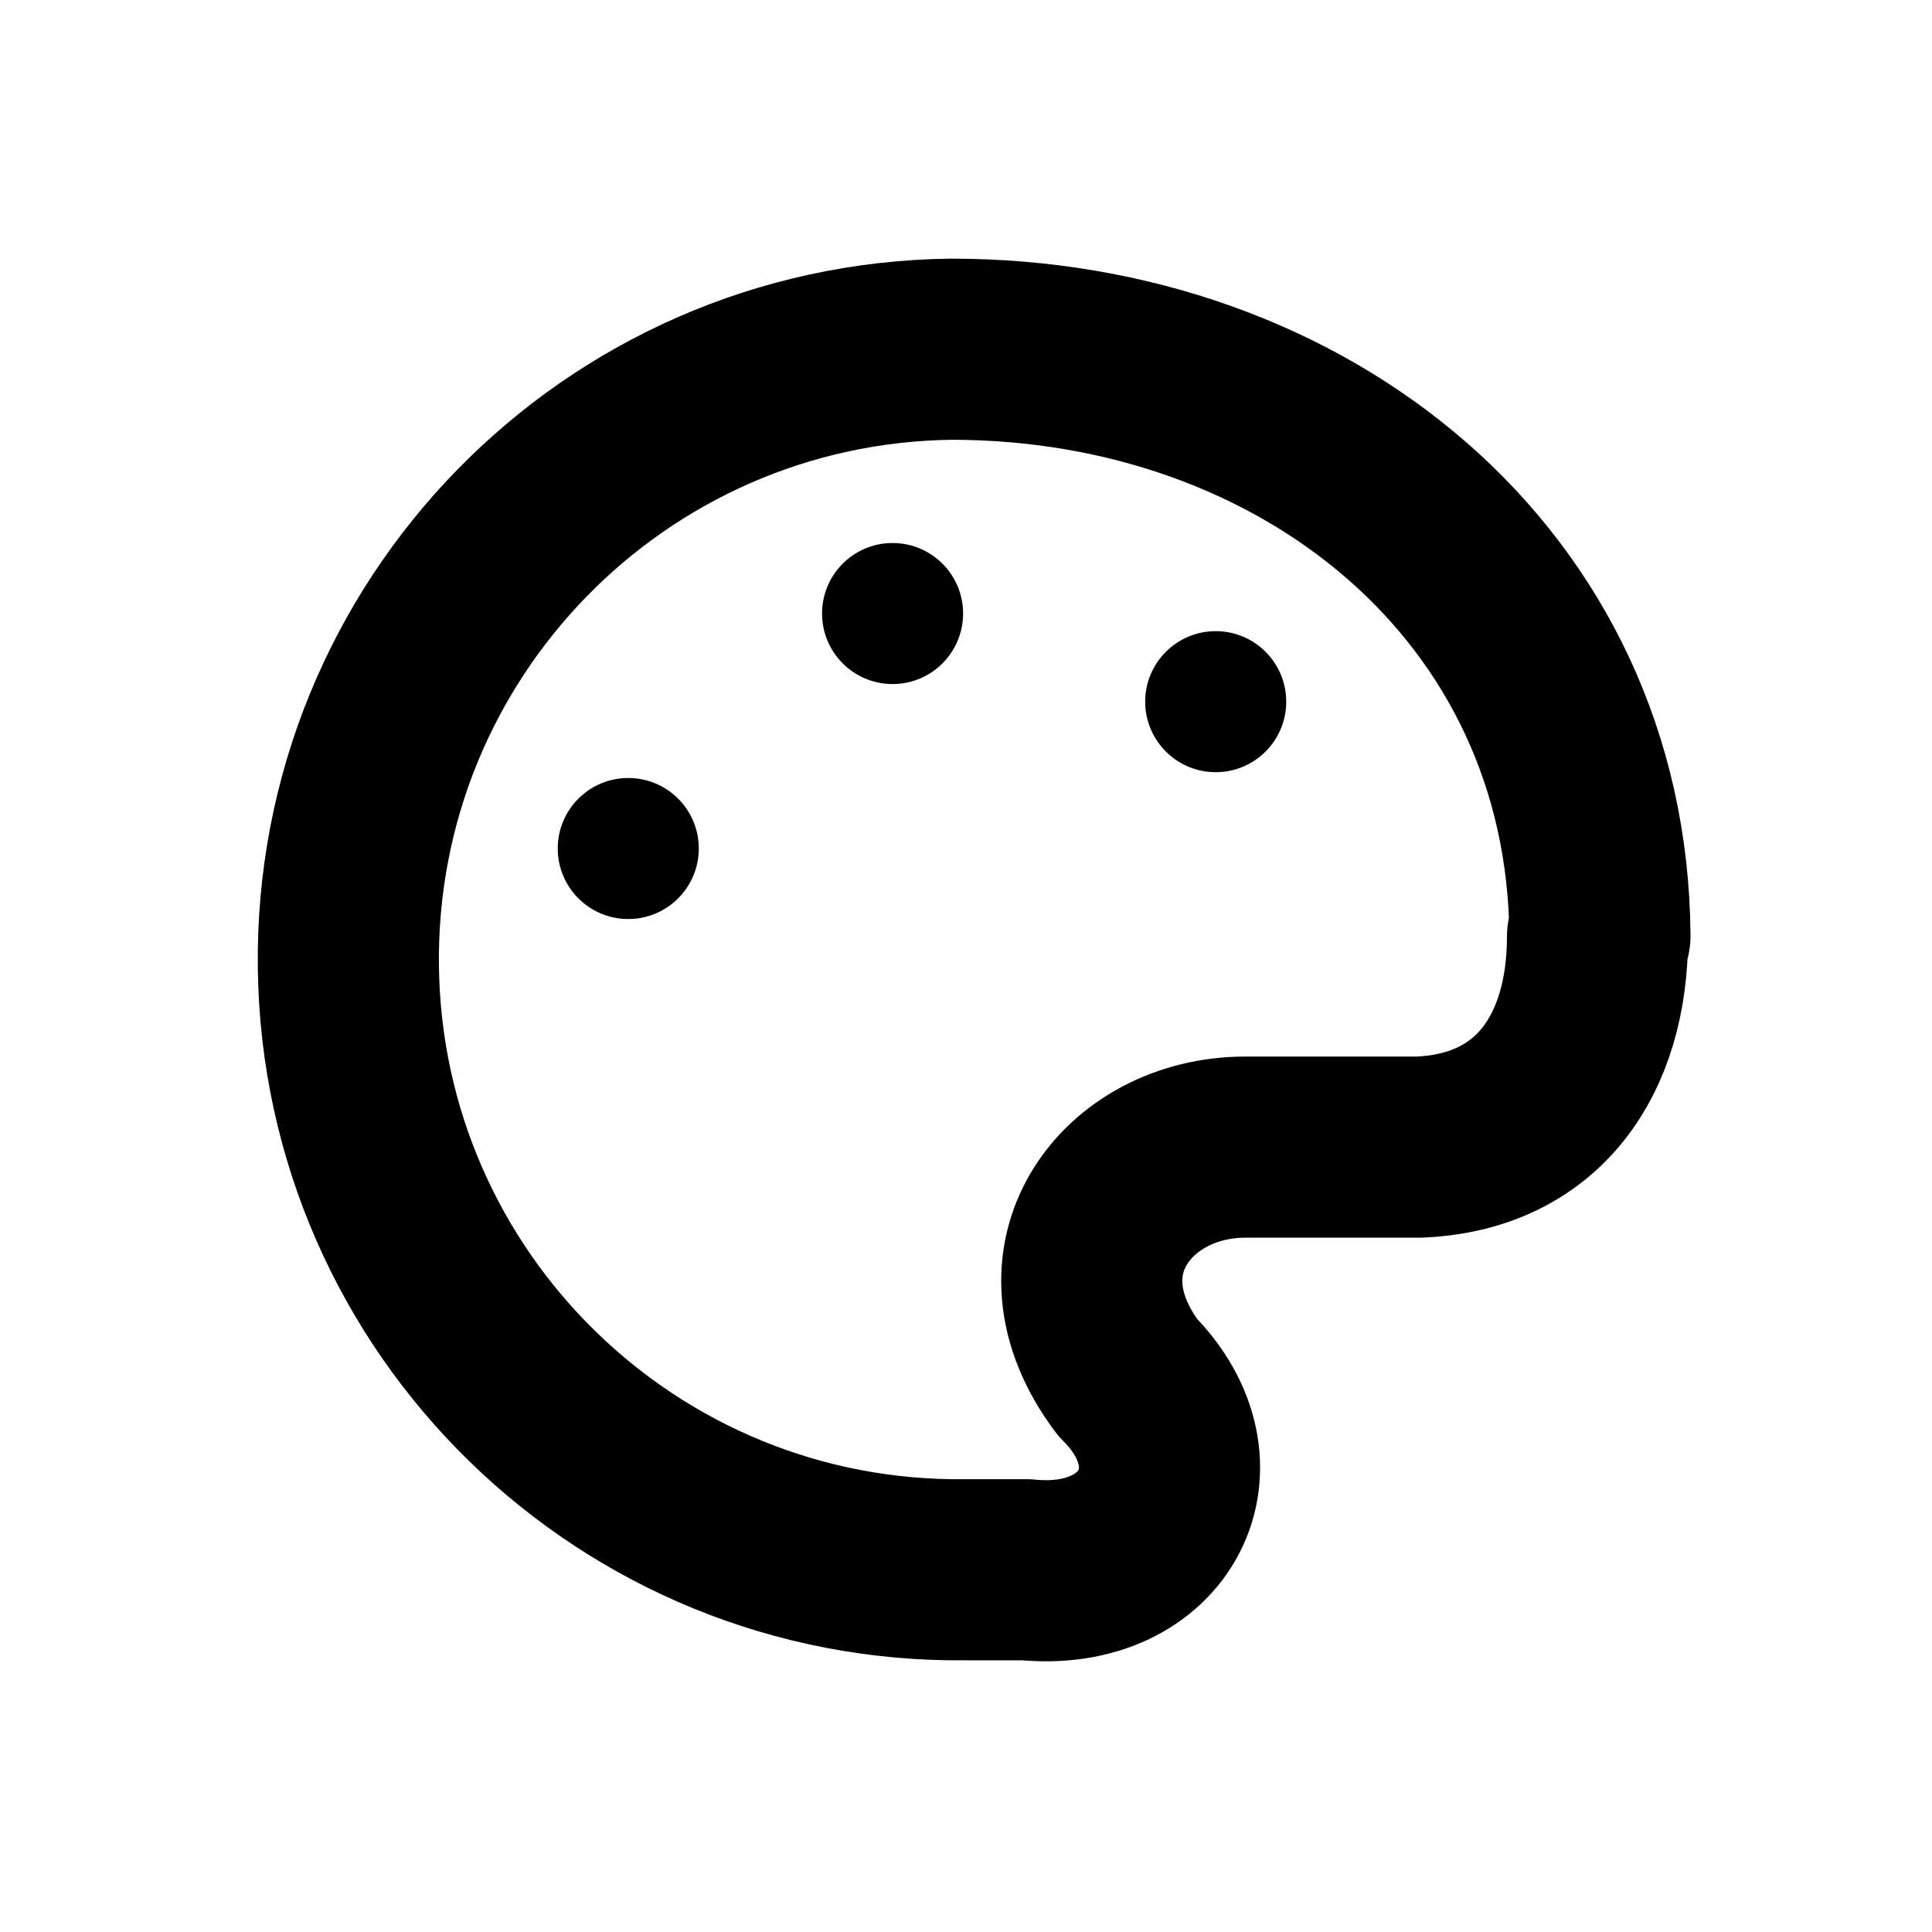
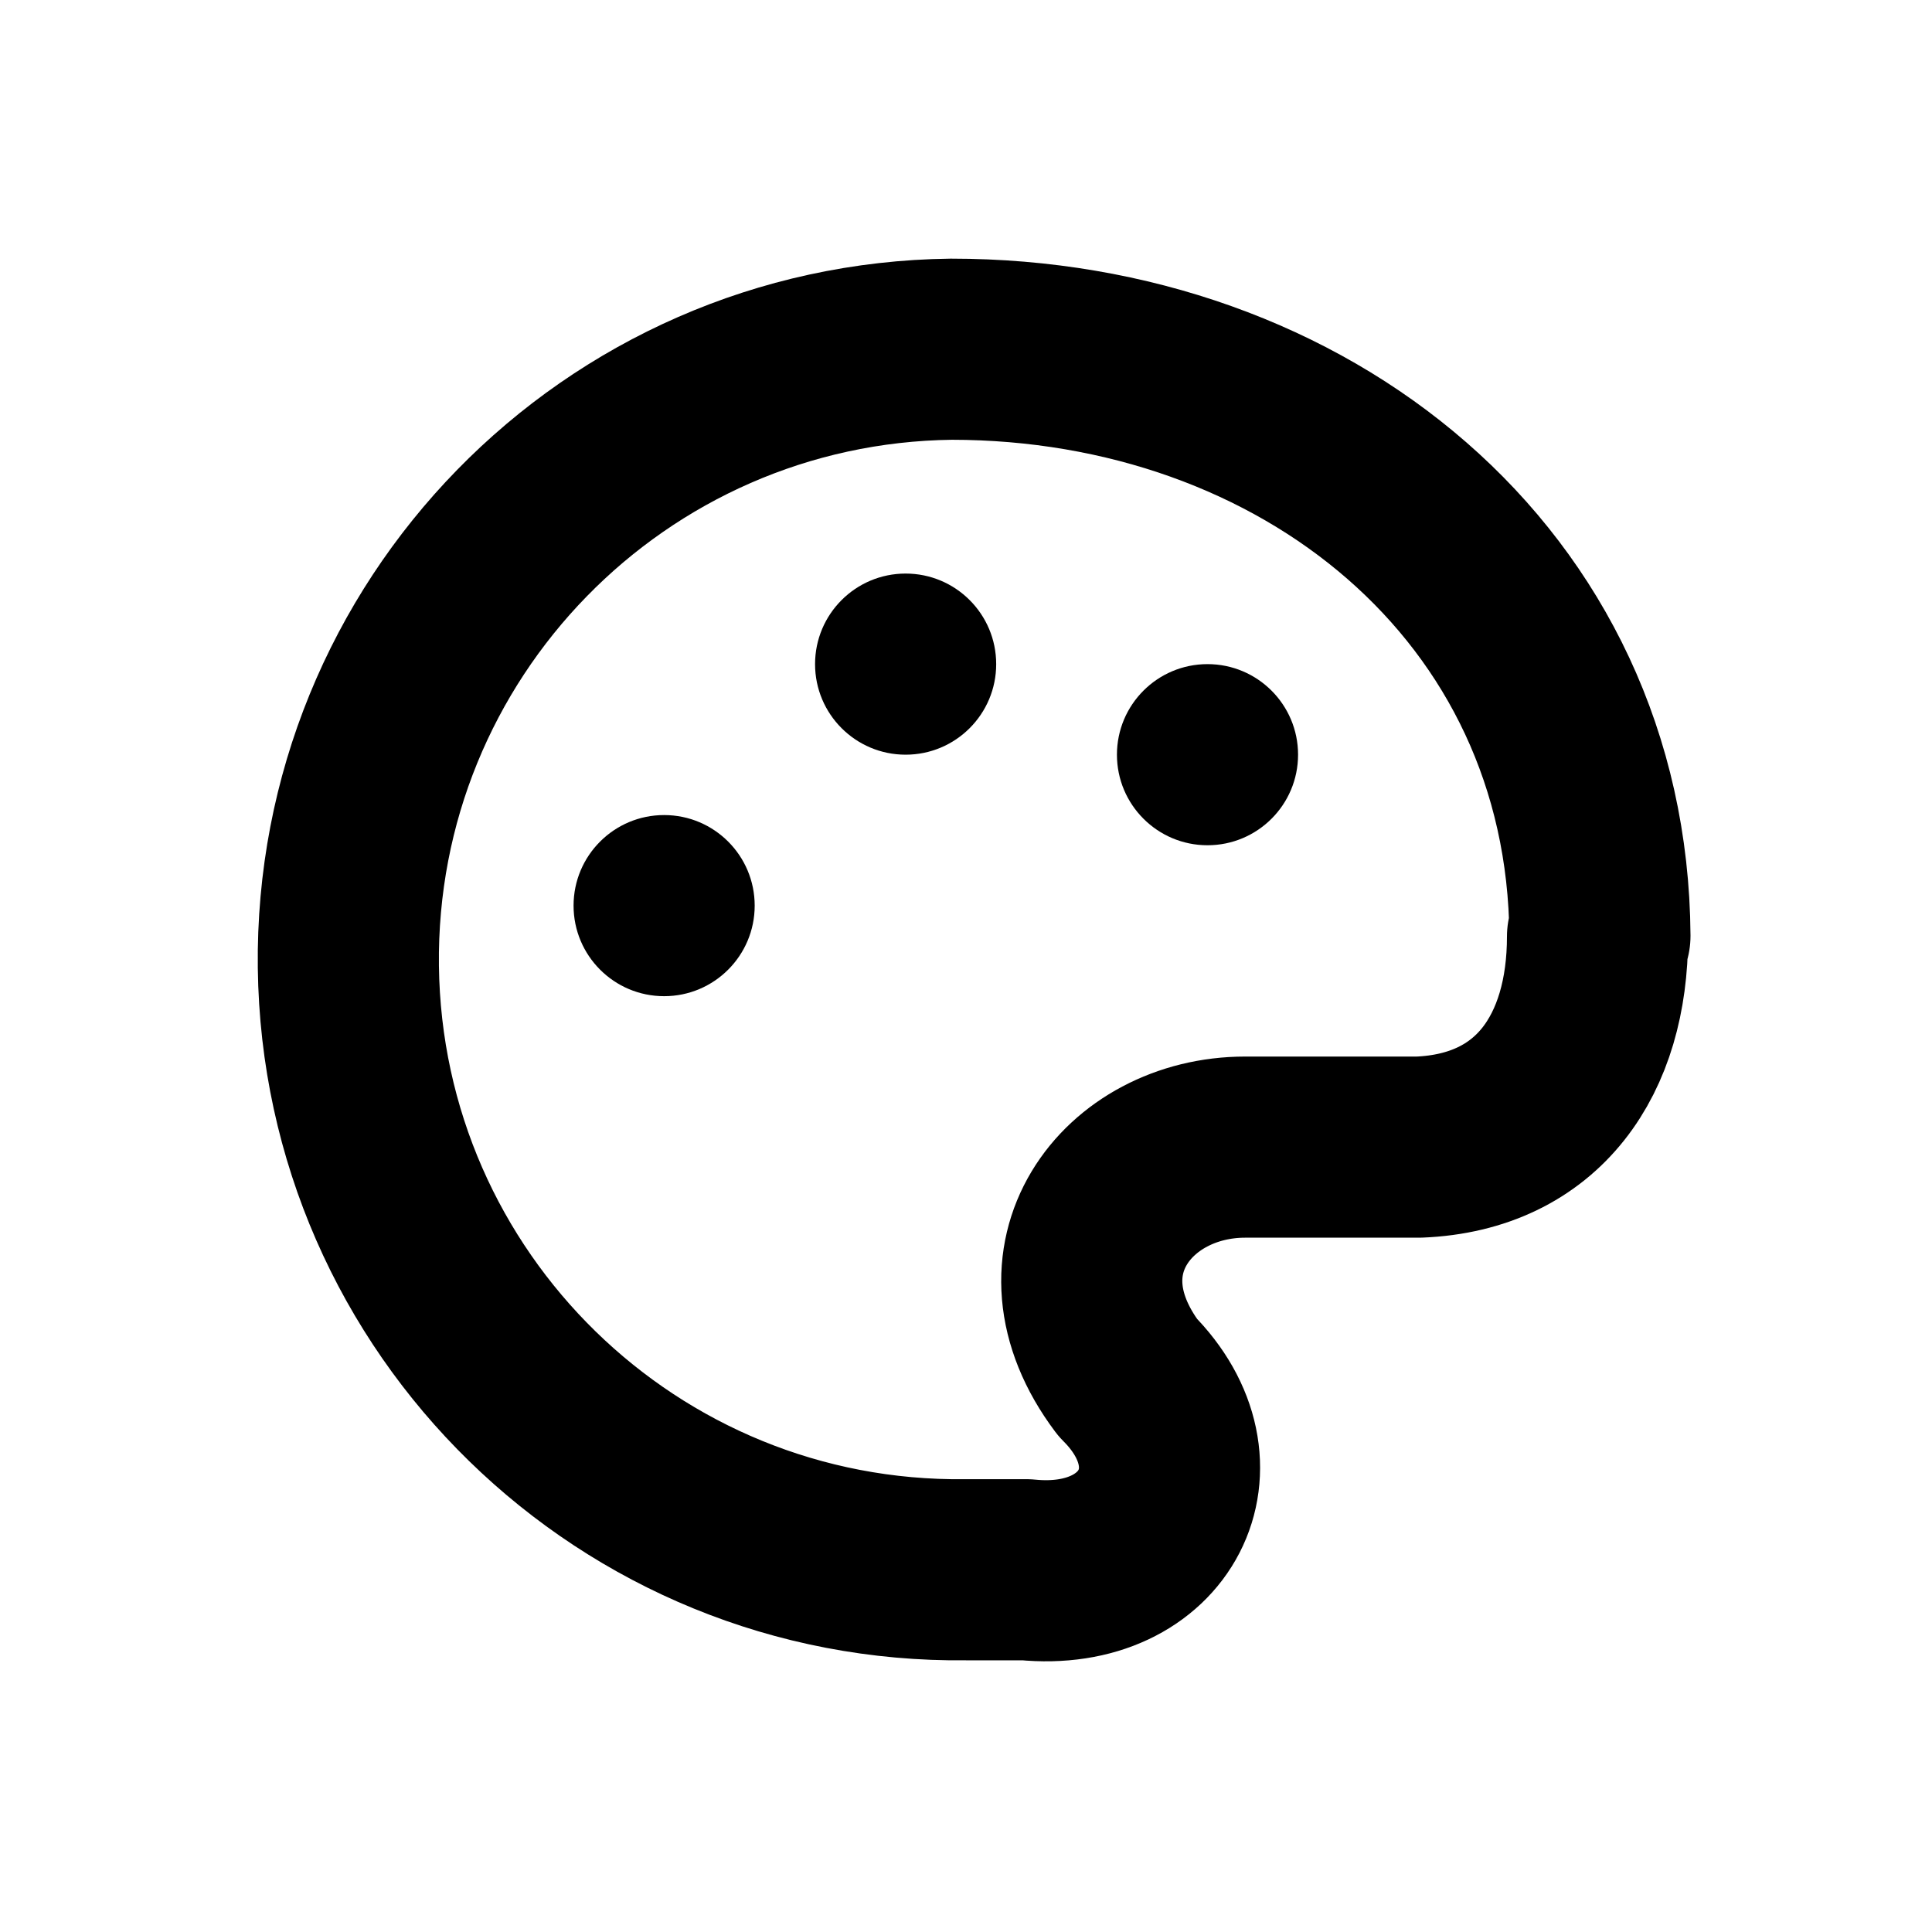
<svg xmlns="http://www.w3.org/2000/svg" width="16" height="16" viewBox="0 0 16 16" fill="none" stroke="currentColor" stroke-width="1.5" stroke-linecap="round" stroke-linejoin="round" aria-hidden="true" focusable="false">
  <path d="M13.25 7.75C13.23 4.838 10.797 2.892 7.878 2.892A5 5 0 0 0 8 13H8.5C9.581 13.108 10.068 12.135 9.338 11.406 8.608 10.433 9.338 9.5 10.311 9.5H11.75C12.743 9.46 13.23 8.73 13.23 7.757Z" />
-   <circle cx="5.203" cy="7.027" r="0.584" fill="currentColor" stroke="none" />
-   <circle cx="7.392" cy="5.081" r="0.584" fill="currentColor" stroke="none" />
-   <circle cx="10.068" cy="5.811" r="0.584" fill="currentColor" stroke="none" />
+   <circle cx="5.5" cy="7.5" r="0.75" fill="currentColor" stroke="none" />
+   <circle cx="7.5" cy="5.5" r="0.75" fill="currentColor" stroke="none" />
+   <circle cx="10" cy="6.25" r="0.75" fill="currentColor" stroke="none" />
</svg>
